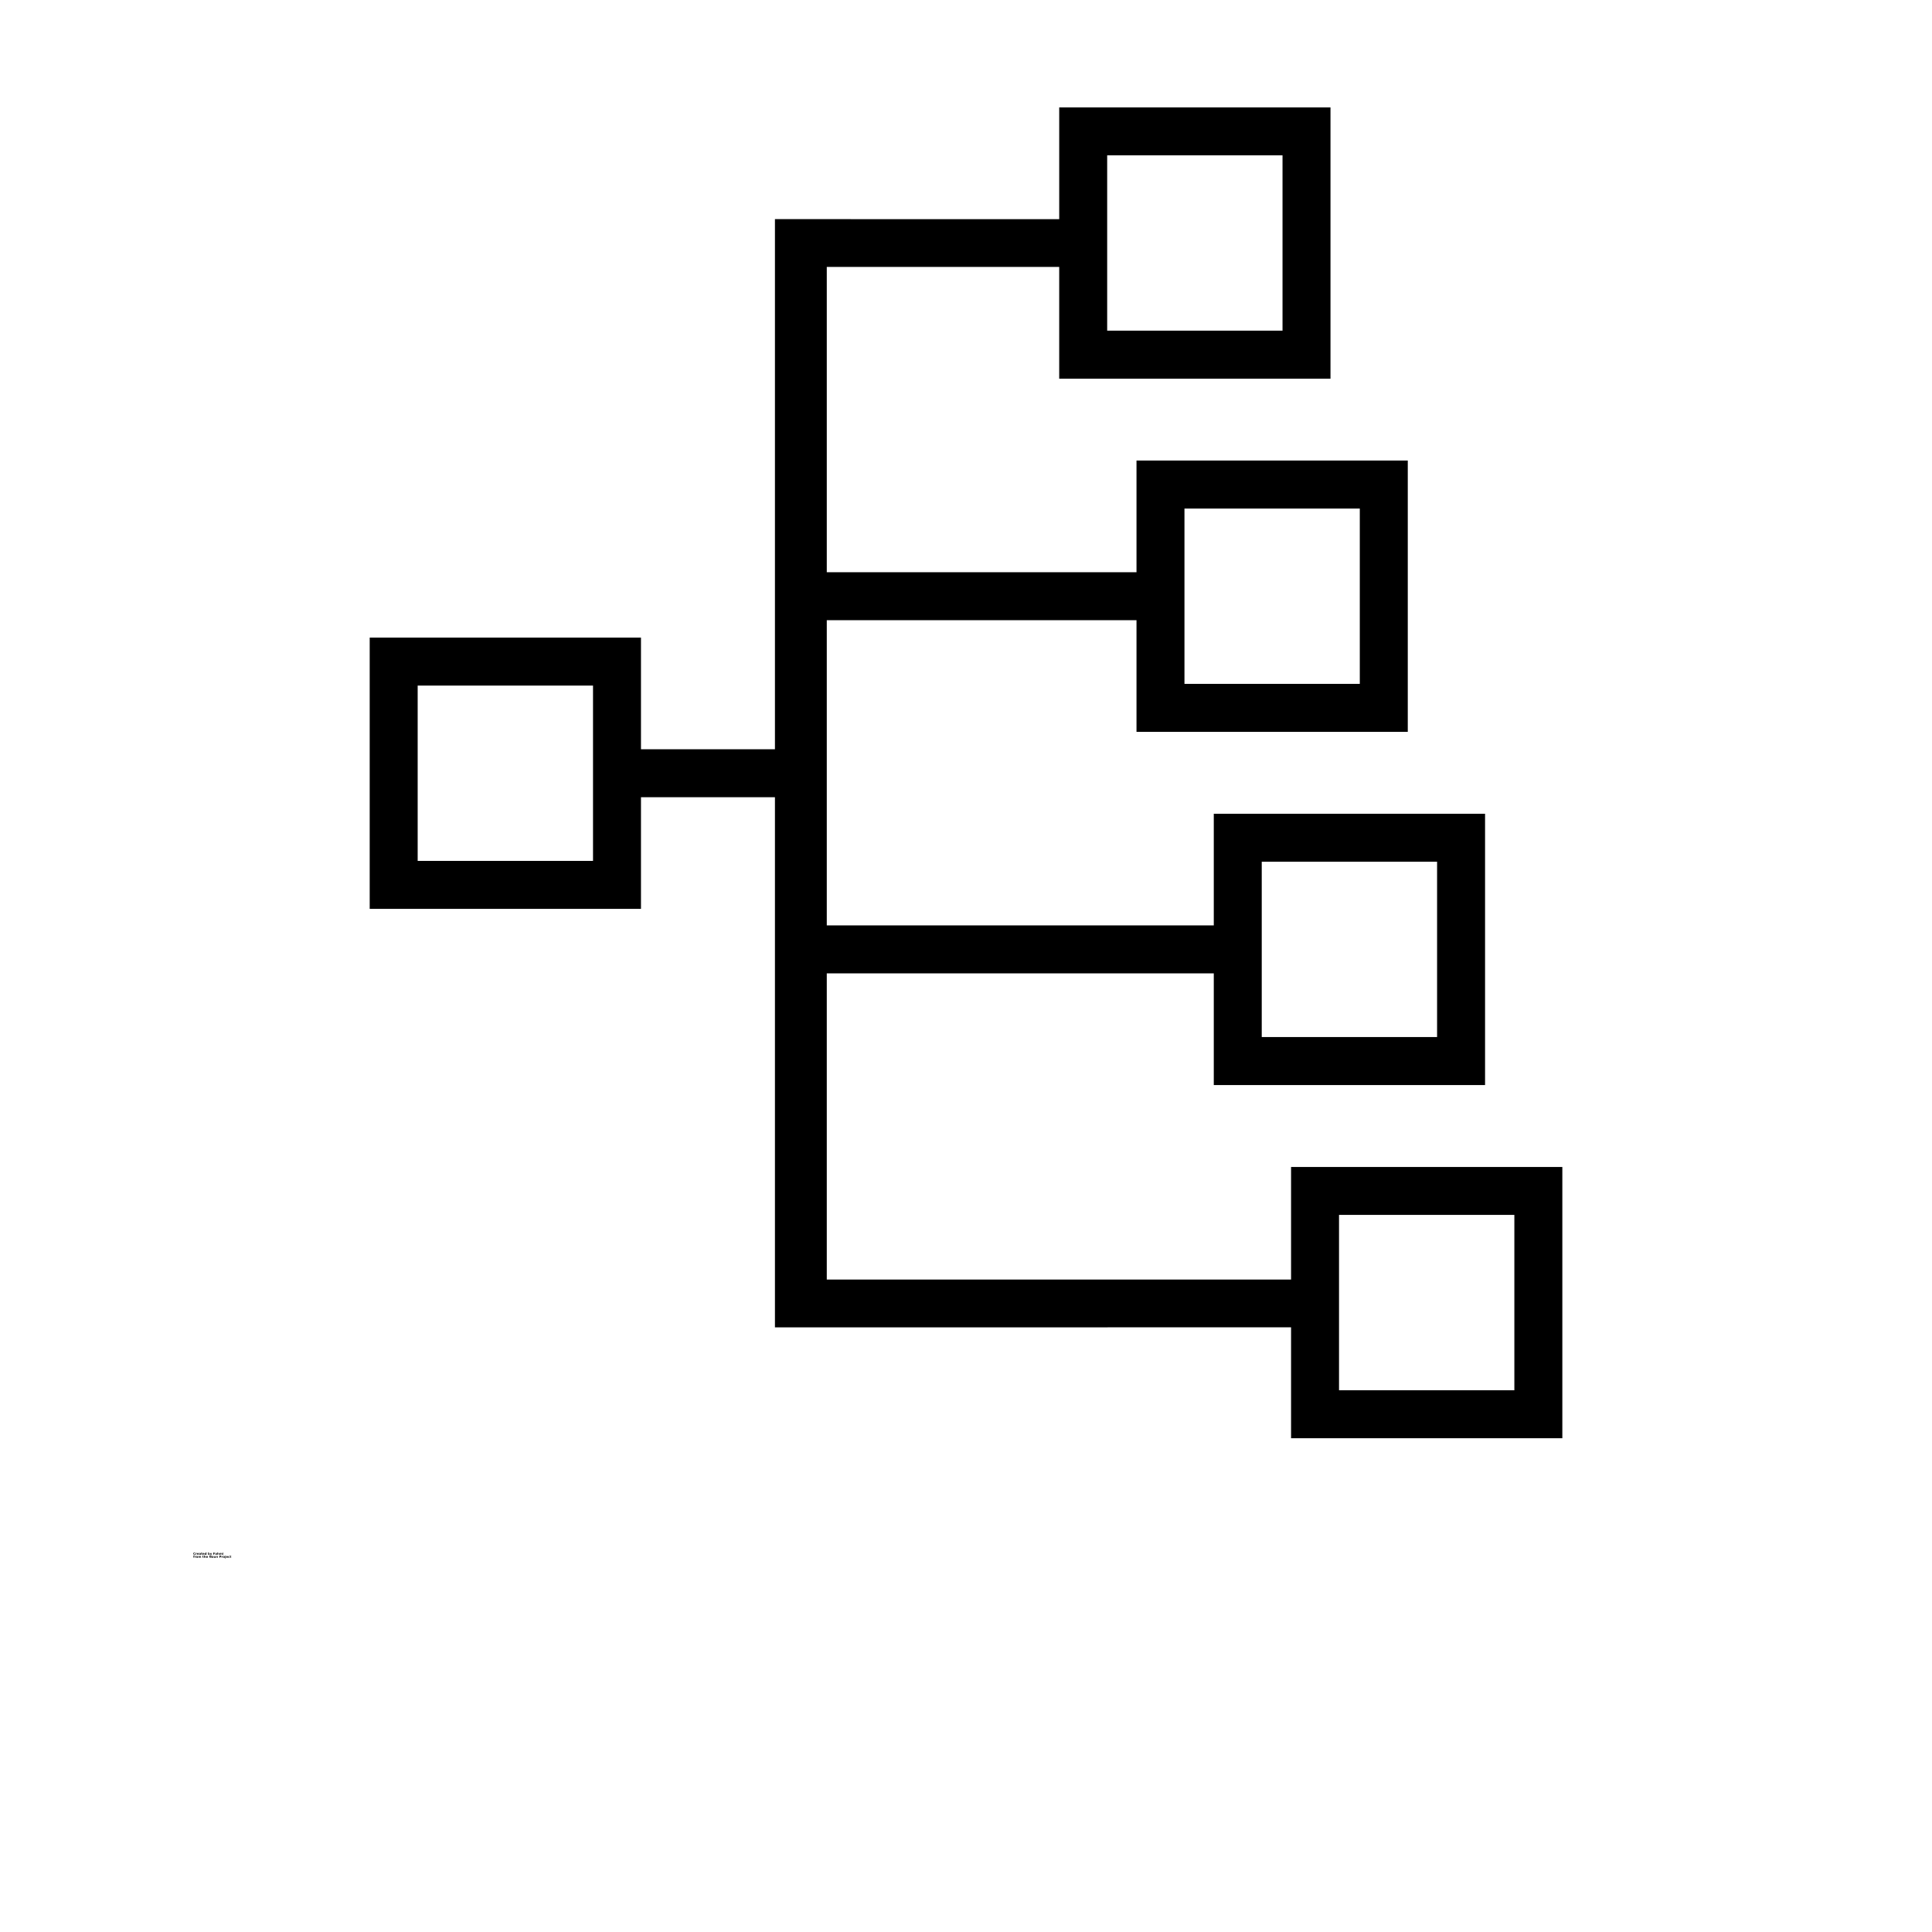
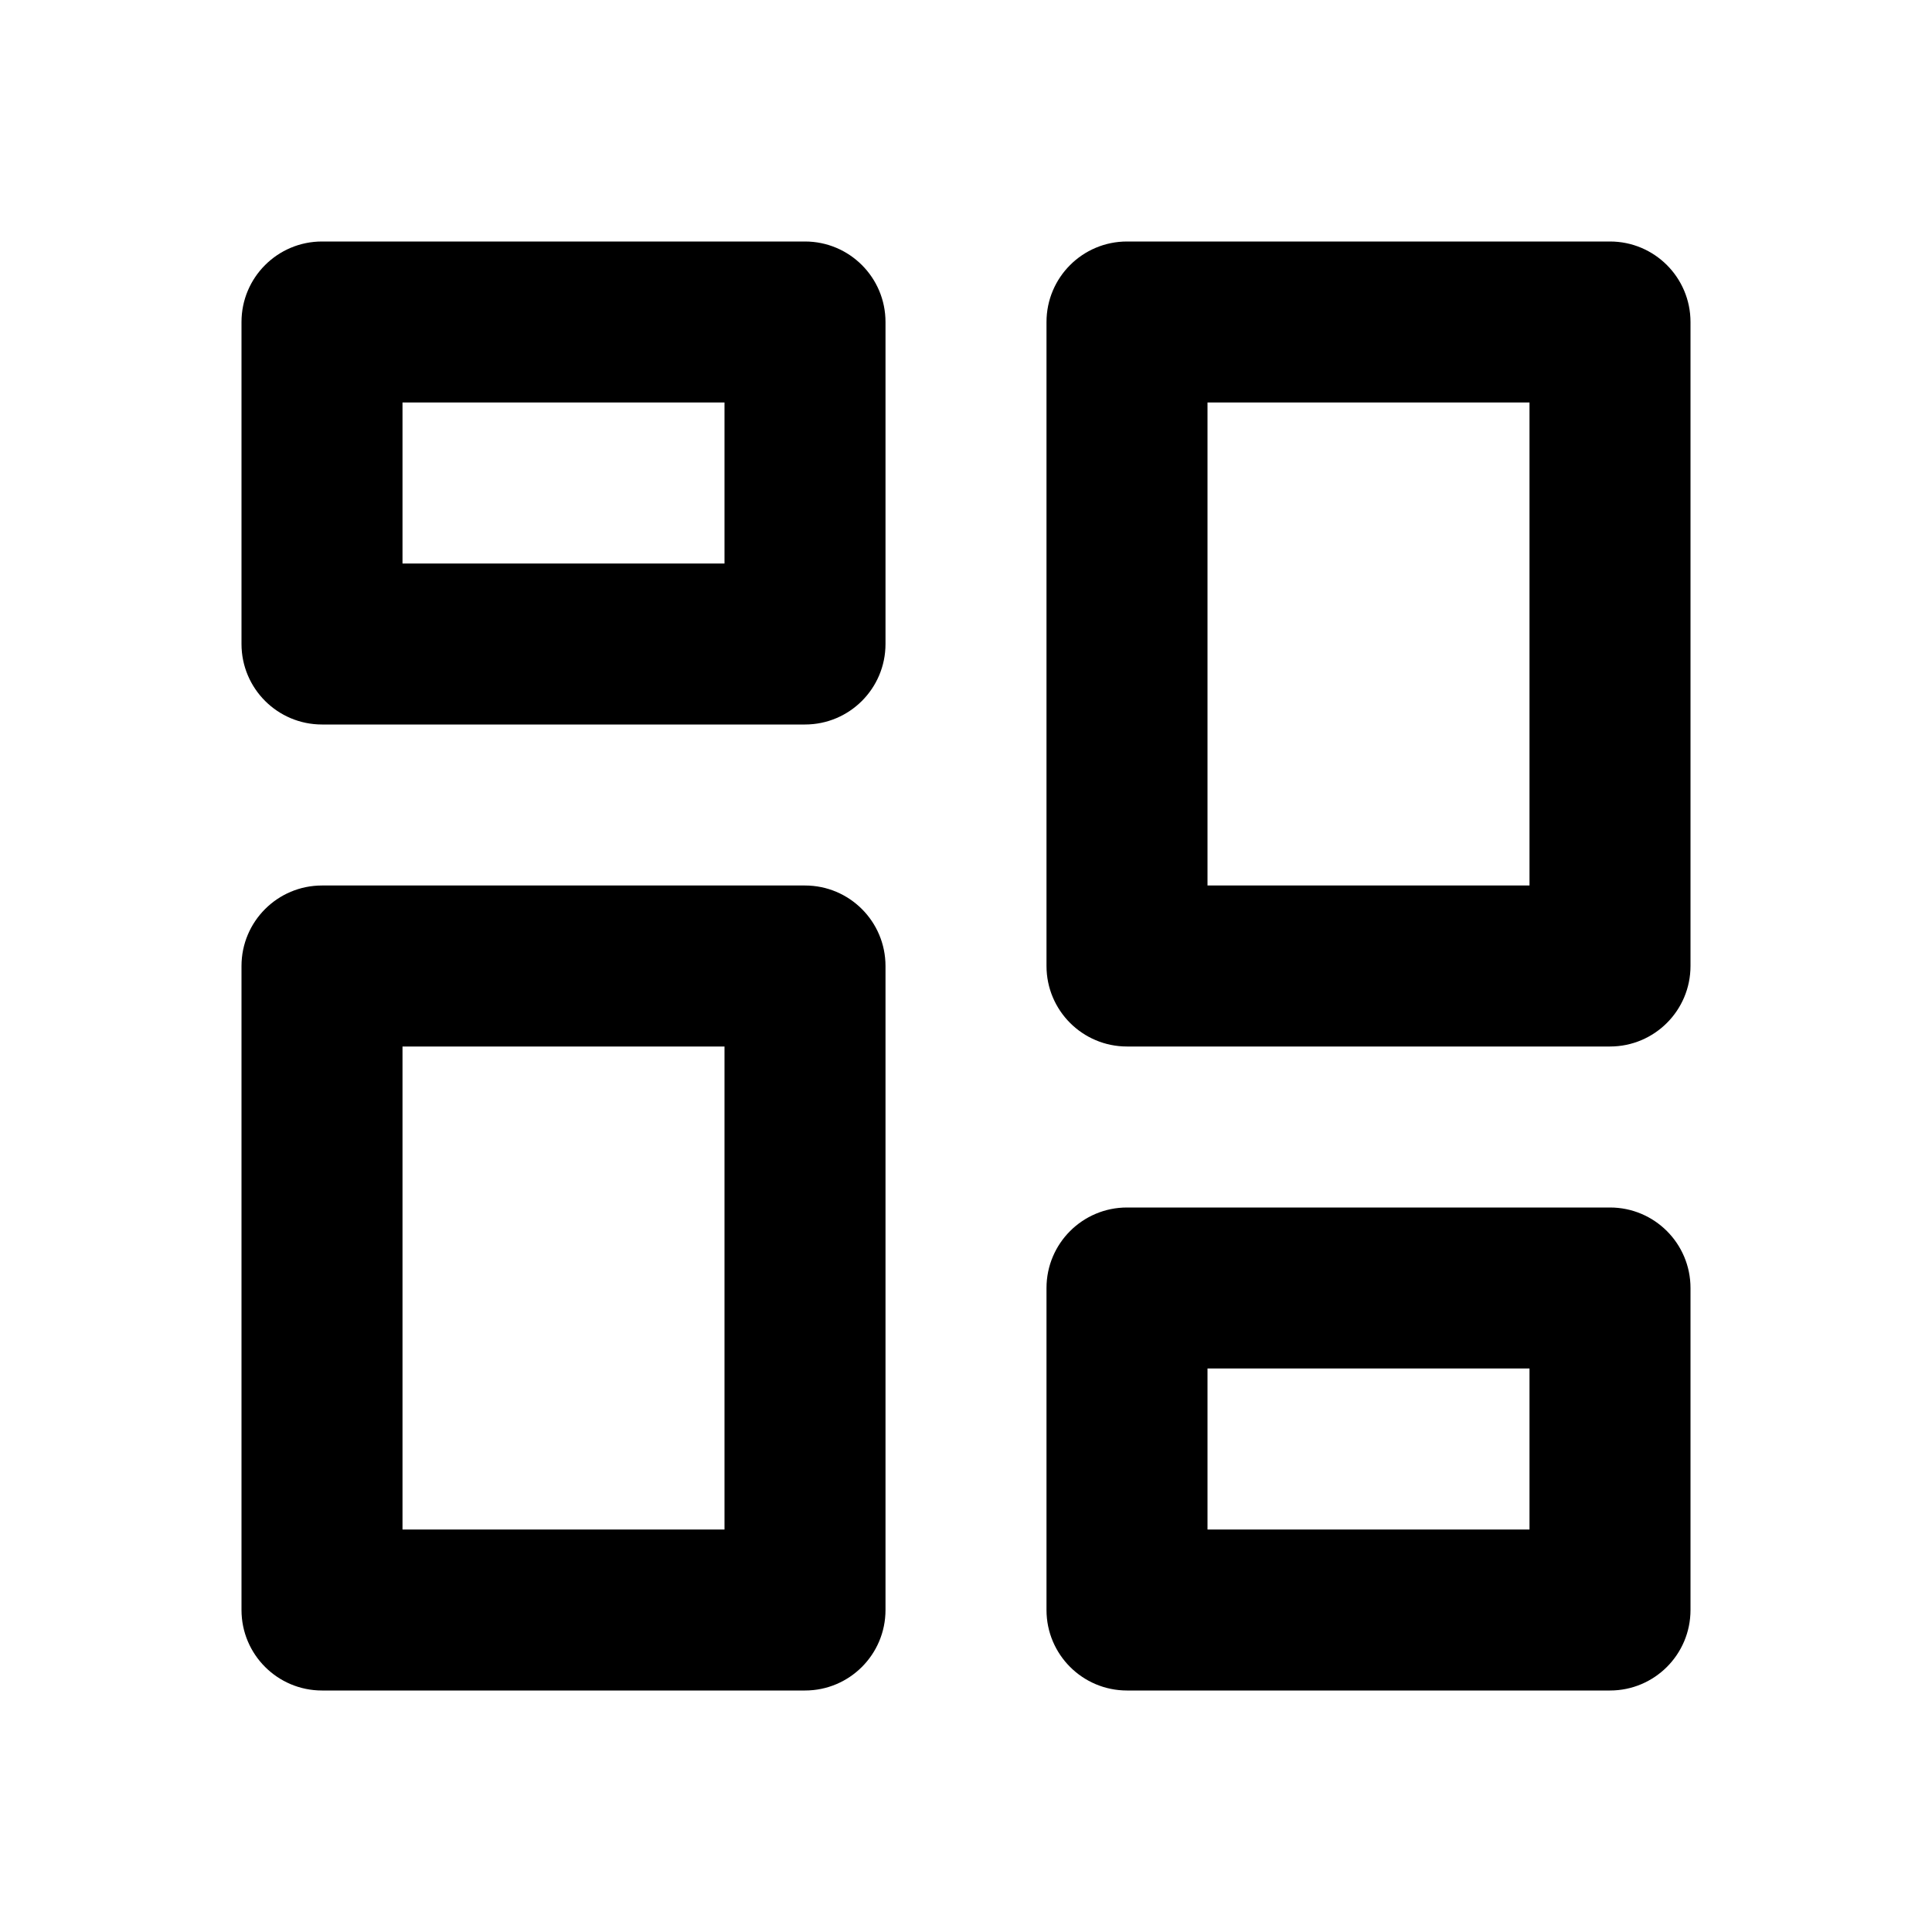
- <svg xmlns="http://www.w3.org/2000/svg" xmlns:xlink="http://www.w3.org/1999/xlink" width="700pt" height="700pt" version="1.1" viewBox="0 0 700 700">
-   <defs>
-     <symbol id="t" overflow="visible">
-       <path d="m0.75-0.047c-0.043 0.023-0.086 0.039-0.125 0.047-0.043 0.008-0.086 0.016-0.125 0.016-0.137 0-0.246-0.035-0.328-0.109-0.074-0.07-0.109-0.176-0.109-0.312 0-0.125 0.035-0.223 0.109-0.297 0.082-0.082 0.191-0.125 0.328-0.125 0.039 0 0.082 0.008 0.125 0.016 0.039 0.012 0.082 0.027 0.125 0.047v0.172c-0.043-0.031-0.086-0.051-0.125-0.062-0.031-0.008-0.07-0.016-0.109-0.016-0.074 0-0.137 0.027-0.188 0.078-0.043 0.043-0.062 0.105-0.062 0.188 0 0.086 0.02 0.152 0.062 0.203 0.051 0.043 0.113 0.062 0.188 0.062 0.039 0 0.078-0.004 0.109-0.016 0.039-0.008 0.082-0.031 0.125-0.062z" />
-     </symbol>
-     <symbol id="c" overflow="visible">
-       <path d="m0.547-0.438c-0.023-0.008-0.043-0.016-0.062-0.016-0.012-0.008-0.027-0.016-0.047-0.016-0.043 0-0.078 0.016-0.109 0.047s-0.047 0.078-0.047 0.141v0.281h-0.188v-0.609h0.188v0.109c0.031-0.039 0.062-0.07 0.094-0.094 0.031-0.02 0.066-0.031 0.109-0.031h0.016c0.008 0 0.023 0.008 0.047 0.016z" />
-     </symbol>
-     <symbol id="a" overflow="visible">
-       <path d="m0.703-0.312v0.062h-0.453c0 0.043 0.016 0.078 0.047 0.109 0.031 0.023 0.066 0.031 0.109 0.031 0.039 0 0.082-0.004 0.125-0.016 0.051-0.02 0.098-0.039 0.141-0.062v0.156c-0.055 0.012-0.102 0.023-0.141 0.031-0.043 0.008-0.09 0.016-0.141 0.016-0.105 0-0.188-0.023-0.25-0.078-0.062-0.062-0.094-0.141-0.094-0.234 0-0.102 0.031-0.18 0.094-0.234 0.062-0.062 0.145-0.094 0.25-0.094 0.094 0 0.164 0.031 0.219 0.094 0.062 0.055 0.094 0.125 0.094 0.219zm-0.203-0.062c0-0.031-0.012-0.055-0.031-0.078-0.023-0.031-0.047-0.047-0.078-0.047-0.043 0-0.078 0.016-0.109 0.047-0.023 0.023-0.031 0.047-0.031 0.078z" />
-     </symbol>
-     <symbol id="e" overflow="visible">
-       <path d="m0.359-0.266c-0.043 0-0.074 0.008-0.094 0.016-0.012 0.012-0.016 0.031-0.016 0.062 0 0.023 0.004 0.043 0.016 0.062 0.02 0.012 0.047 0.016 0.078 0.016s0.055-0.008 0.078-0.031c0.031-0.031 0.047-0.066 0.047-0.109v-0.016zm0.297-0.078v0.344h-0.188v-0.094c-0.031 0.043-0.062 0.074-0.094 0.094-0.031 0.008-0.07 0.016-0.109 0.016-0.062 0-0.117-0.016-0.156-0.047-0.043-0.039-0.062-0.094-0.062-0.156s0.02-0.109 0.062-0.141c0.051-0.039 0.129-0.062 0.234-0.062h0.125v-0.016c0-0.031-0.016-0.051-0.047-0.062-0.023-0.02-0.059-0.031-0.109-0.031-0.043 0-0.086 0.008-0.125 0.016-0.031 0.012-0.062 0.027-0.094 0.047v-0.156c0.039-0.008 0.082-0.016 0.125-0.016 0.039-0.008 0.082-0.016 0.125-0.016 0.113 0 0.191 0.027 0.234 0.078 0.051 0.043 0.078 0.109 0.078 0.203z" />
-     </symbol>
-     <symbol id="b" overflow="visible">
-       <path d="m0.312-0.781v0.172h0.188v0.141h-0.188v0.266c0 0.023 0.004 0.039 0.016 0.047 0.008 0.012 0.031 0.016 0.062 0.016h0.094v0.141h-0.156c-0.086 0-0.141-0.016-0.172-0.047s-0.047-0.082-0.047-0.156v-0.266h-0.094v-0.141h0.094v-0.172z" />
-     </symbol>
-     <symbol id="k" overflow="visible">
-       <path d="m0.5-0.516v-0.328h0.203v0.844h-0.203v-0.094c-0.023 0.043-0.047 0.074-0.078 0.094-0.031 0.008-0.07 0.016-0.109 0.016-0.086 0-0.152-0.023-0.203-0.078-0.043-0.062-0.062-0.141-0.062-0.234s0.02-0.172 0.062-0.234c0.051-0.062 0.117-0.094 0.203-0.094 0.039 0 0.078 0.012 0.109 0.031 0.031 0.012 0.055 0.039 0.078 0.078zm-0.125 0.391c0.039 0 0.07-0.016 0.094-0.047 0.02-0.031 0.031-0.07 0.031-0.125 0-0.062-0.012-0.109-0.031-0.141-0.023-0.031-0.055-0.047-0.094-0.047-0.043 0-0.074 0.016-0.094 0.047-0.023 0.031-0.031 0.078-0.031 0.141 0 0.055 0.008 0.094 0.031 0.125 0.02 0.031 0.051 0.047 0.094 0.047z" />
-     </symbol>
-     <symbol id="j" overflow="visible">
-       <path d="m0.422-0.125c0.039 0 0.07-0.016 0.094-0.047 0.02-0.031 0.031-0.07 0.031-0.125 0-0.062-0.012-0.109-0.031-0.141-0.023-0.031-0.055-0.047-0.094-0.047-0.043 0-0.078 0.016-0.109 0.047-0.023 0.031-0.031 0.078-0.031 0.141 0 0.055 0.008 0.094 0.031 0.125 0.031 0.031 0.066 0.047 0.109 0.047zm-0.141-0.391c0.031-0.039 0.062-0.066 0.094-0.078 0.031-0.02 0.066-0.031 0.109-0.031 0.07 0 0.133 0.031 0.188 0.094 0.051 0.062 0.078 0.141 0.078 0.234s-0.027 0.172-0.078 0.234c-0.055 0.055-0.117 0.078-0.188 0.078-0.043 0-0.078-0.008-0.109-0.016-0.031-0.02-0.062-0.051-0.094-0.094v0.094h-0.188v-0.844h0.188z" />
-     </symbol>
-     <symbol id="i" overflow="visible">
-       <path d="m0.016-0.609h0.188l0.172 0.422 0.141-0.422h0.188l-0.25 0.672c-0.031 0.062-0.062 0.102-0.094 0.125-0.031 0.031-0.078 0.047-0.141 0.047h-0.109v-0.125h0.062c0.031 0 0.051-0.008 0.062-0.016 0.02-0.012 0.035-0.027 0.047-0.047v-0.031z" />
-     </symbol>
-     <symbol id="h" overflow="visible">
-       <path d="m0.109-0.812h0.562v0.156h-0.359v0.156h0.328v0.156h-0.328v0.344h-0.203z" />
-     </symbol>
-     <symbol id="g" overflow="visible">
-       <path d="m0.703-0.375v0.375h-0.188v-0.281c0-0.051-0.008-0.086-0.016-0.109v-0.047c-0.012-0.008-0.027-0.016-0.047-0.016-0.012-0.008-0.023-0.016-0.031-0.016-0.043 0-0.078 0.016-0.109 0.047-0.023 0.031-0.031 0.074-0.031 0.125v0.297h-0.188v-0.844h0.188v0.328c0.031-0.039 0.062-0.066 0.094-0.078 0.031-0.02 0.066-0.031 0.109-0.031 0.07 0 0.125 0.023 0.156 0.062 0.039 0.043 0.062 0.105 0.062 0.188z" />
-     </symbol>
-     <symbol id="f" overflow="visible">
-       <path d="m0.656-0.5c0.02-0.039 0.047-0.07 0.078-0.094 0.039-0.02 0.082-0.031 0.125-0.031 0.062 0 0.109 0.023 0.141 0.062 0.039 0.043 0.062 0.105 0.062 0.188v0.375h-0.188v-0.312-0.016-0.031c0-0.039-0.008-0.066-0.016-0.078-0.012-0.02-0.031-0.031-0.062-0.031-0.043 0-0.074 0.016-0.094 0.047-0.023 0.023-0.031 0.062-0.031 0.125v0.297h-0.188v-0.312c0-0.07-0.008-0.113-0.016-0.125-0.012-0.02-0.031-0.031-0.062-0.031-0.043 0-0.074 0.016-0.094 0.047-0.023 0.023-0.031 0.062-0.031 0.125v0.297h-0.188v-0.609h0.188v0.094c0.031-0.031 0.062-0.055 0.094-0.078 0.031-0.02 0.062-0.031 0.094-0.031 0.039 0 0.078 0.012 0.109 0.031 0.031 0.023 0.055 0.055 0.078 0.094z" />
-     </symbol>
-     <symbol id="s" overflow="visible">
-       <path d="m0.094-0.609h0.188v0.609h-0.188zm0-0.234h0.188v0.156h-0.188z" />
-     </symbol>
-     <symbol id="r" overflow="visible">
-       <path d="m0.5-0.844v0.125h-0.109c-0.031 0-0.055 0.008-0.062 0.016-0.012 0.012-0.016 0.027-0.016 0.047v0.047h0.172v0.141h-0.172v0.469h-0.188v-0.469h-0.109v-0.141h0.109v-0.047c0-0.062 0.016-0.109 0.047-0.141 0.039-0.031 0.098-0.047 0.172-0.047z" />
-     </symbol>
-     <symbol id="d" overflow="visible">
-       <path d="m0.375-0.484c-0.043 0-0.074 0.016-0.094 0.047-0.023 0.031-0.031 0.078-0.031 0.141 0 0.055 0.008 0.094 0.031 0.125 0.02 0.031 0.051 0.047 0.094 0.047 0.039 0 0.07-0.016 0.094-0.047 0.031-0.031 0.047-0.07 0.047-0.125 0-0.062-0.016-0.109-0.047-0.141-0.023-0.031-0.055-0.047-0.094-0.047zm0-0.141c0.102 0 0.188 0.031 0.25 0.094 0.062 0.055 0.094 0.133 0.094 0.234 0 0.094-0.031 0.172-0.094 0.234-0.062 0.055-0.148 0.078-0.25 0.078-0.105 0-0.188-0.023-0.25-0.078-0.055-0.062-0.078-0.141-0.078-0.234 0-0.102 0.023-0.18 0.078-0.234 0.062-0.062 0.145-0.094 0.25-0.094z" />
-     </symbol>
-     <symbol id="q" overflow="visible">
-       <path d="m0.109-0.812h0.219l0.297 0.562v-0.562h0.203v0.812h-0.234l-0.297-0.562v0.562h-0.188z" />
-     </symbol>
-     <symbol id="p" overflow="visible">
-       <path d="m0.094-0.234v-0.375h0.188v0.062 0.125 0.094 0.109c0 0.023 0.004 0.039 0.016 0.047 0.008 0.012 0.02 0.023 0.031 0.031 0.008 0.012 0.023 0.016 0.047 0.016 0.039 0 0.07-0.016 0.094-0.047 0.02-0.031 0.031-0.078 0.031-0.141v-0.297h0.203v0.609h-0.203v-0.094c-0.031 0.043-0.062 0.074-0.094 0.094-0.031 0.008-0.07 0.016-0.109 0.016-0.062 0-0.117-0.02-0.156-0.062-0.031-0.039-0.047-0.102-0.047-0.188z" />
-     </symbol>
-     <symbol id="o" overflow="visible">
-       <path d="m0.703-0.375v0.375h-0.188v-0.281c0-0.051-0.008-0.086-0.016-0.109v-0.047c-0.012-0.008-0.027-0.016-0.047-0.016-0.012-0.008-0.023-0.016-0.031-0.016-0.043 0-0.078 0.016-0.109 0.047-0.023 0.031-0.031 0.074-0.031 0.125v0.297h-0.188v-0.609h0.188v0.094c0.031-0.039 0.062-0.066 0.094-0.078 0.031-0.02 0.066-0.031 0.109-0.031 0.07 0 0.125 0.023 0.156 0.062 0.039 0.043 0.062 0.105 0.062 0.188z" />
-     </symbol>
-     <symbol id="n" overflow="visible">
-       <path d="m0.109-0.812h0.344c0.102 0 0.18 0.027 0.234 0.078 0.051 0.043 0.078 0.105 0.078 0.188 0 0.086-0.027 0.152-0.078 0.203-0.055 0.043-0.133 0.062-0.234 0.062h-0.141v0.281h-0.203zm0.203 0.156v0.219h0.109c0.039 0 0.07-0.004 0.094-0.016 0.02-0.02 0.031-0.051 0.031-0.094 0-0.031-0.012-0.055-0.031-0.078-0.023-0.02-0.055-0.031-0.094-0.031z" />
-     </symbol>
-     <symbol id="m" overflow="visible">
-       <path d="m0.094-0.609h0.188v0.594c0 0.082-0.023 0.145-0.062 0.188-0.031 0.039-0.086 0.062-0.156 0.062h-0.094v-0.125h0.031c0.031 0 0.051-0.012 0.062-0.031 0.02-0.012 0.031-0.043 0.031-0.094zm0-0.234h0.188v0.156h-0.188z" />
-     </symbol>
-     <symbol id="l" overflow="visible">
-       <path d="m0.578-0.594v0.172c-0.023-0.02-0.047-0.035-0.078-0.047-0.023-0.008-0.047-0.016-0.078-0.016-0.055 0-0.094 0.016-0.125 0.047s-0.047 0.078-0.047 0.141c0 0.055 0.016 0.094 0.047 0.125s0.07 0.047 0.125 0.047c0.031 0 0.055-0.004 0.078-0.016 0.031-0.008 0.055-0.02 0.078-0.031v0.156c-0.031 0.012-0.062 0.016-0.094 0.016-0.031 0.008-0.062 0.016-0.094 0.016-0.105 0-0.188-0.023-0.25-0.078-0.062-0.062-0.094-0.141-0.094-0.234 0-0.102 0.031-0.18 0.094-0.234 0.062-0.062 0.145-0.094 0.25-0.094 0.031 0 0.062 0.008 0.094 0.016 0.031 0 0.062 0.008 0.094 0.016z" />
-     </symbol>
-   </defs>
-   <g>
-     <path d="m482.06 38.906v98.289h-98.289v-40.488l-84.215-0.004v110.62h112.22v-40.453h98.289v98.289h-98.289v-40.453h-112.22v110.59h140.22v-40.453h98.289v98.289h-98.289v-40.453h-140.22v110.93l168.22-0.004v-40.793h98.289v98.289h-98.289v-40.184l-187 0.004v-192.07h-48.539v40.453h-98.289v-98.289h98.289v40.453h48.539v-192.07l103 0.004v-40.488h98.289zm10.621 145.35h-63.527v63.527h63.527zm56 255.93h-63.527v63.527h63.527zm-28-127.97h-63.527v63.527h63.527zm-305.82-63.828h-63.531v63.527h63.531zm249.82-192.11h-63.531v63.527h63.531z" />
-     <use x="70" y="563.309" xlink:href="#t" />
-     <use x="70.809" y="563.309" xlink:href="#c" />
-     <use x="71.352" y="563.309" xlink:href="#a" />
-     <use x="72.102" y="563.309" xlink:href="#e" />
-     <use x="72.844" y="563.309" xlink:href="#b" />
-     <use x="73.371" y="563.309" xlink:href="#a" />
-     <use x="74.117" y="563.309" xlink:href="#k" />
-     <use x="75.293" y="563.309" xlink:href="#j" />
-     <use x="76.082" y="563.309" xlink:href="#i" />
-     <use x="77.184" y="563.309" xlink:href="#h" />
-     <use x="77.938" y="563.309" xlink:href="#e" />
-     <use x="78.68" y="563.309" xlink:href="#g" />
-     <use x="79.465" y="563.309" xlink:href="#f" />
-     <use x="80.613" y="563.309" xlink:href="#s" />
-     <use x="70" y="564.41" xlink:href="#r" />
-     <use x="70.48" y="564.41" xlink:href="#c" />
-     <use x="71.023" y="564.41" xlink:href="#d" />
-     <use x="71.781" y="564.41" xlink:href="#f" />
-     <use x="73.312" y="564.41" xlink:href="#b" />
-     <use x="73.84" y="564.41" xlink:href="#g" />
-     <use x="74.625" y="564.41" xlink:href="#a" />
-     <use x="75.758" y="564.41" xlink:href="#q" />
-     <use x="76.68" y="564.41" xlink:href="#d" />
-     <use x="77.438" y="564.41" xlink:href="#p" />
-     <use x="78.223" y="564.41" xlink:href="#o" />
-     <use x="79.391" y="564.41" xlink:href="#n" />
-     <use x="80.199" y="564.41" xlink:href="#c" />
-     <use x="80.742" y="564.41" xlink:href="#d" />
-     <use x="81.5" y="564.41" xlink:href="#m" />
-     <use x="81.875" y="564.41" xlink:href="#a" />
-     <use x="82.625" y="564.41" xlink:href="#l" />
-     <use x="83.277" y="564.41" xlink:href="#b" />
-   </g>
+ <svg xmlns="http://www.w3.org/2000/svg" focusable="false" viewBox="0 0 24 24" aria-hidden="true">
+   <path d="M10,3H4A1,1,0,0,0,3,4V8A1,1,0,0,0,4,9h6a1,1,0,0,0,1-1V4A1,1,0,0,0,10,3ZM9,7H5V5H9Zm1,4H4a1,1,0,0,0-1,1v8a1,1,0,0,0,1,1h6a1,1,0,0,0,1-1V12A1,1,0,0,0,10,11ZM9,19H5V13H9Zm11-4H14a1,1,0,0,0-1,1v4a1,1,0,0,0,1,1h6a1,1,0,0,0,1-1V16A1,1,0,0,0,20,15Zm-1,4H15V17h4ZM20,3H14a1,1,0,0,0-1,1v8a1,1,0,0,0,1,1h6a1,1,0,0,0,1-1V4A1,1,0,0,0,20,3Zm-1,8H15V5h4Z" />
</svg>
